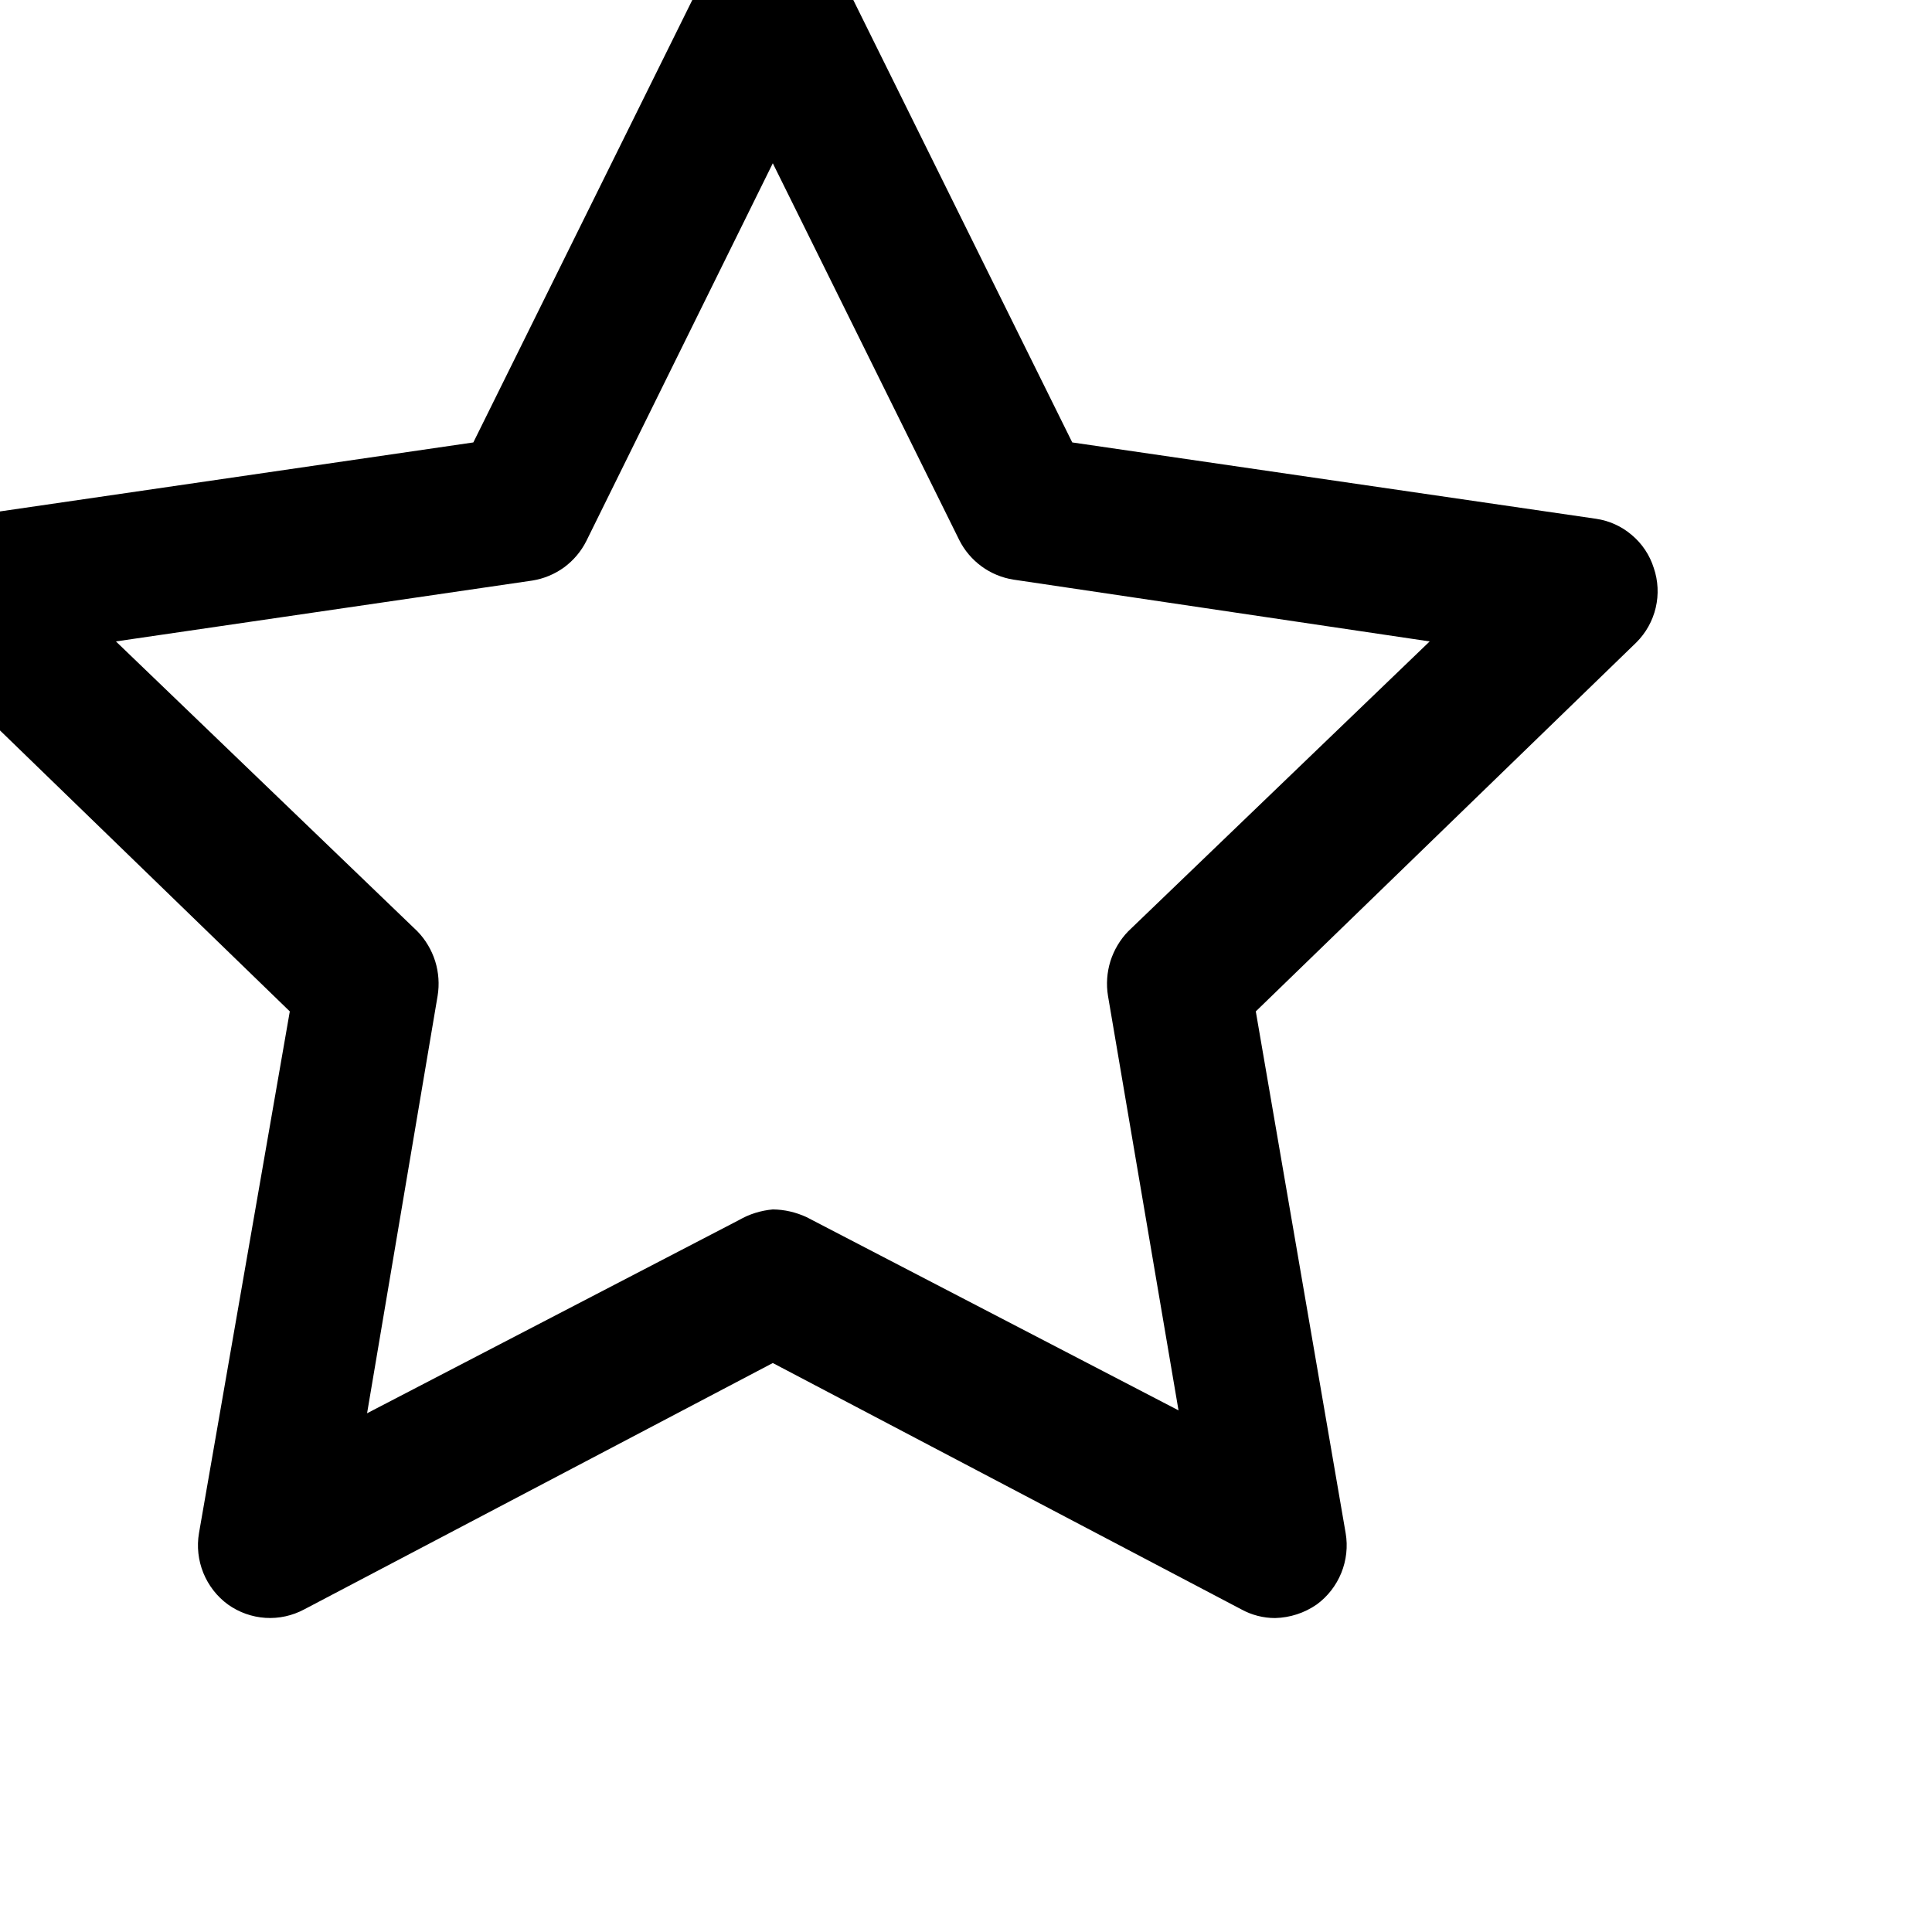
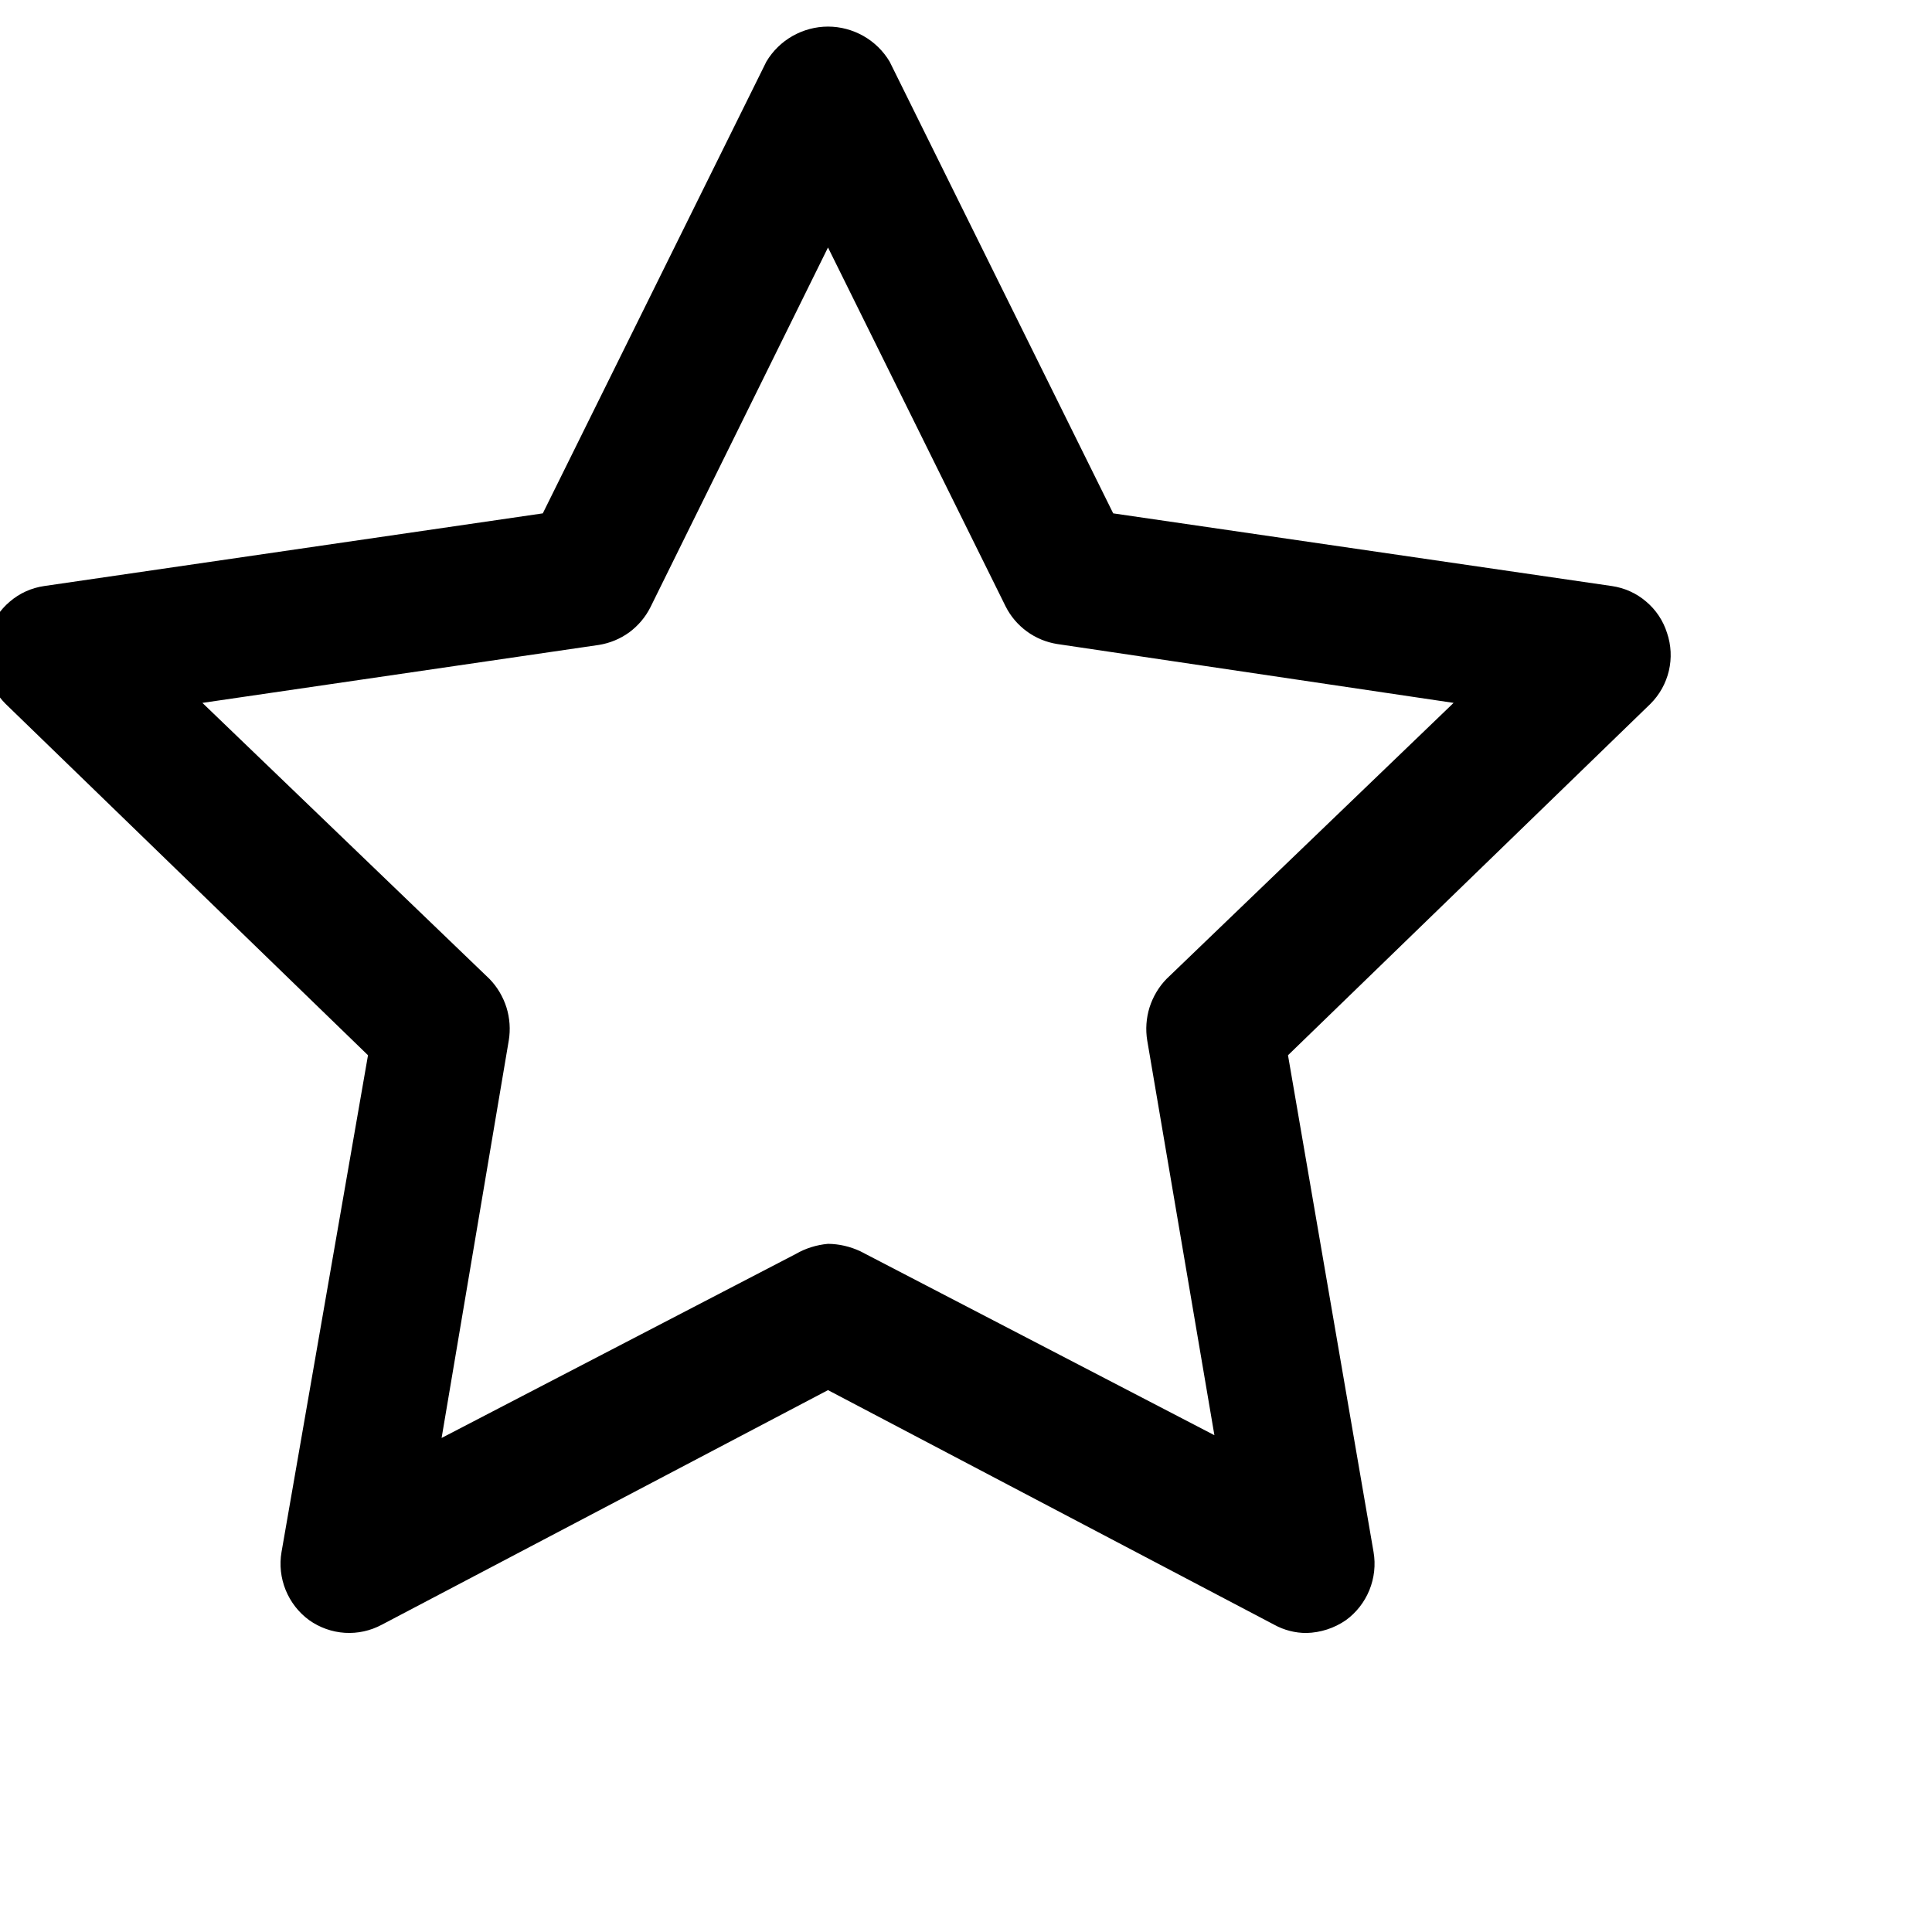
- <svg xmlns="http://www.w3.org/2000/svg" width="800px" height="800px" viewBox="4 4 20 20" fill="none">
+ <svg xmlns="http://www.w3.org/2000/svg" width="800px" height="800px" viewBox="3 3 21 21" fill="none">
  <path d="M17.2 20.75C17.078 20.75 16.957 20.719 16.85 20.66L12 18.11L7.15 20.66C7.027 20.726 6.887 20.757 6.748 20.748C6.608 20.739 6.474 20.691 6.36 20.61C6.246 20.527 6.158 20.413 6.105 20.283C6.052 20.152 6.036 20.009 6.06 19.87L7 14.47L3.06 10.65C2.961 10.551 2.892 10.427 2.86 10.291C2.828 10.155 2.835 10.012 2.88 9.88C2.922 9.747 3 9.629 3.107 9.539C3.213 9.448 3.342 9.39 3.48 9.37L8.9 8.58L11.33 3.67C11.399 3.554 11.497 3.458 11.615 3.391C11.732 3.325 11.865 3.289 12 3.289C12.135 3.289 12.268 3.325 12.385 3.391C12.503 3.458 12.601 3.554 12.67 3.67L15.1 8.58L20.52 9.37C20.658 9.39 20.787 9.448 20.893 9.539C21 9.629 21.078 9.747 21.12 9.88C21.165 10.012 21.172 10.155 21.14 10.291C21.108 10.427 21.039 10.551 20.94 10.65L17 14.47L17.93 19.87C17.954 20.009 17.938 20.152 17.885 20.283C17.832 20.413 17.744 20.527 17.63 20.61C17.503 20.698 17.354 20.746 17.2 20.75ZM12 16.52C12.121 16.521 12.24 16.549 12.35 16.6L16.2 18.6L15.47 14.31C15.45 14.19 15.459 14.066 15.495 13.95C15.532 13.834 15.595 13.727 15.68 13.64L18.8 10.64L14.49 10C14.371 9.981 14.258 9.934 14.161 9.863C14.063 9.791 13.984 9.698 13.93 9.59L12 5.69L10.07 9.6C10.016 9.708 9.937 9.801 9.84 9.873C9.742 9.944 9.629 9.991 9.51 10.01L5.2 10.64L8.32 13.64C8.405 13.727 8.468 13.834 8.505 13.95C8.541 14.066 8.55 14.19 8.53 14.31L7.8 18.63L11.65 16.63C11.757 16.568 11.877 16.531 12 16.52Z" fill="#000000" />
</svg>
